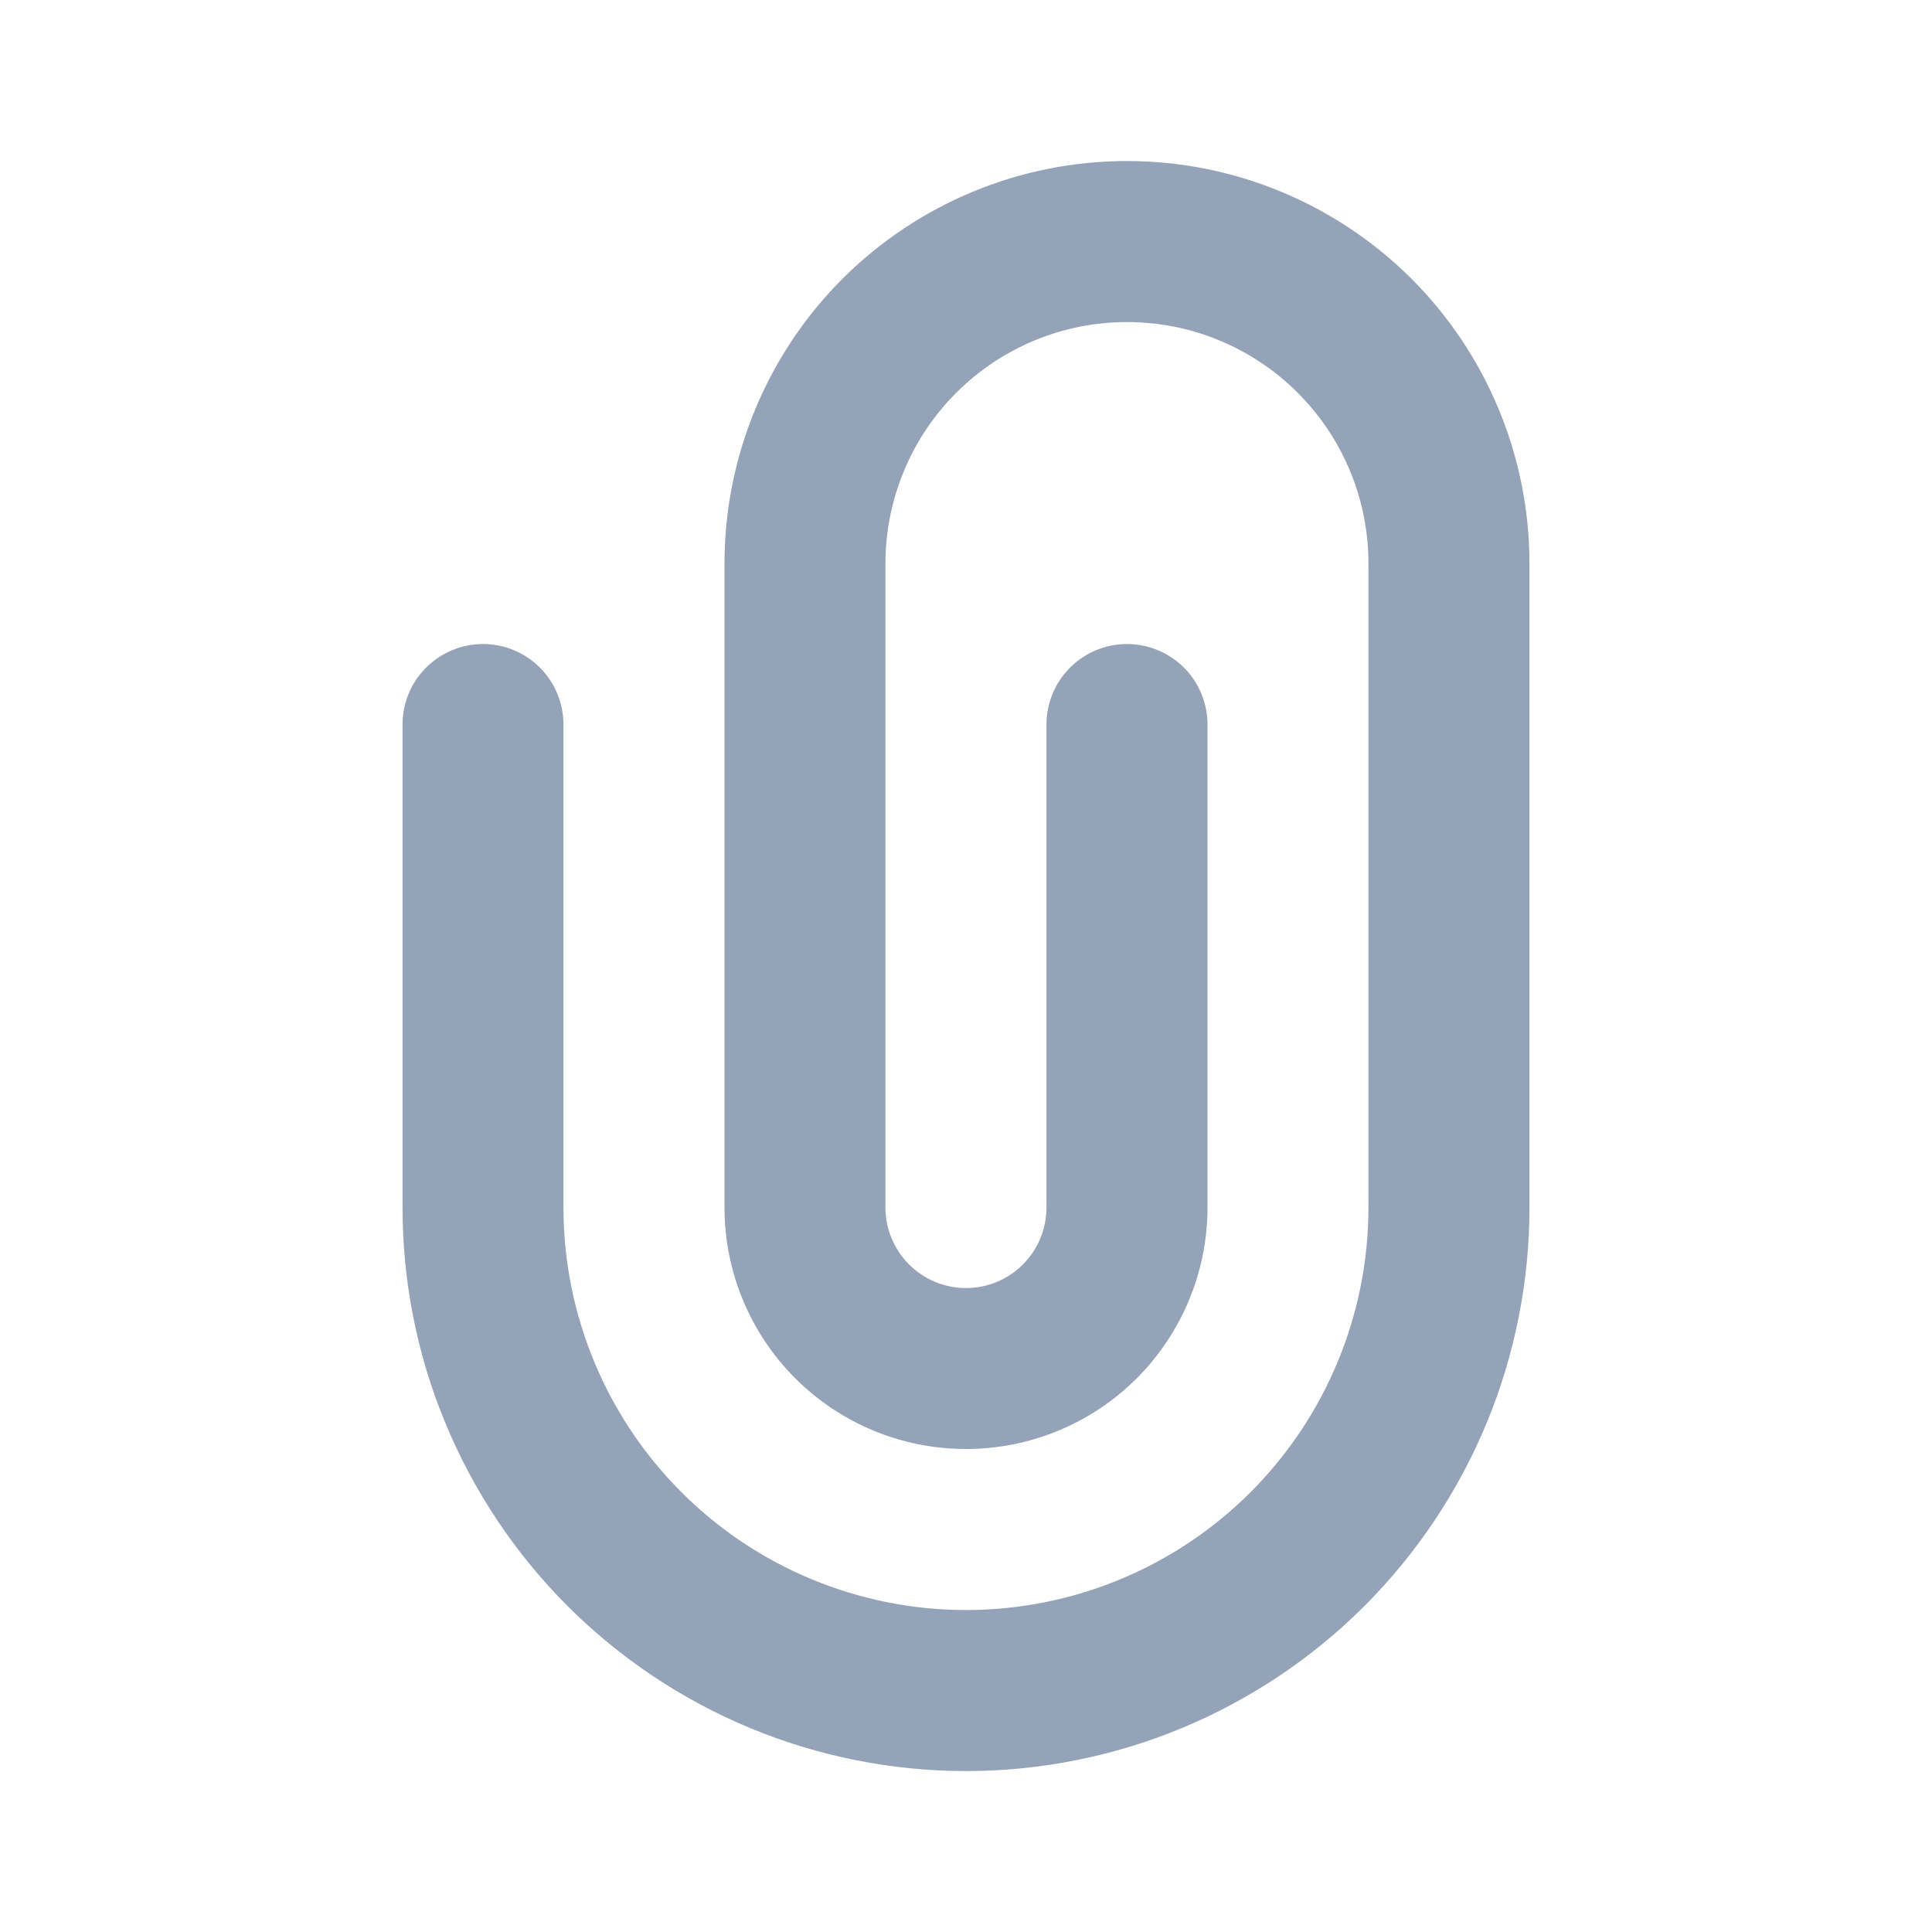
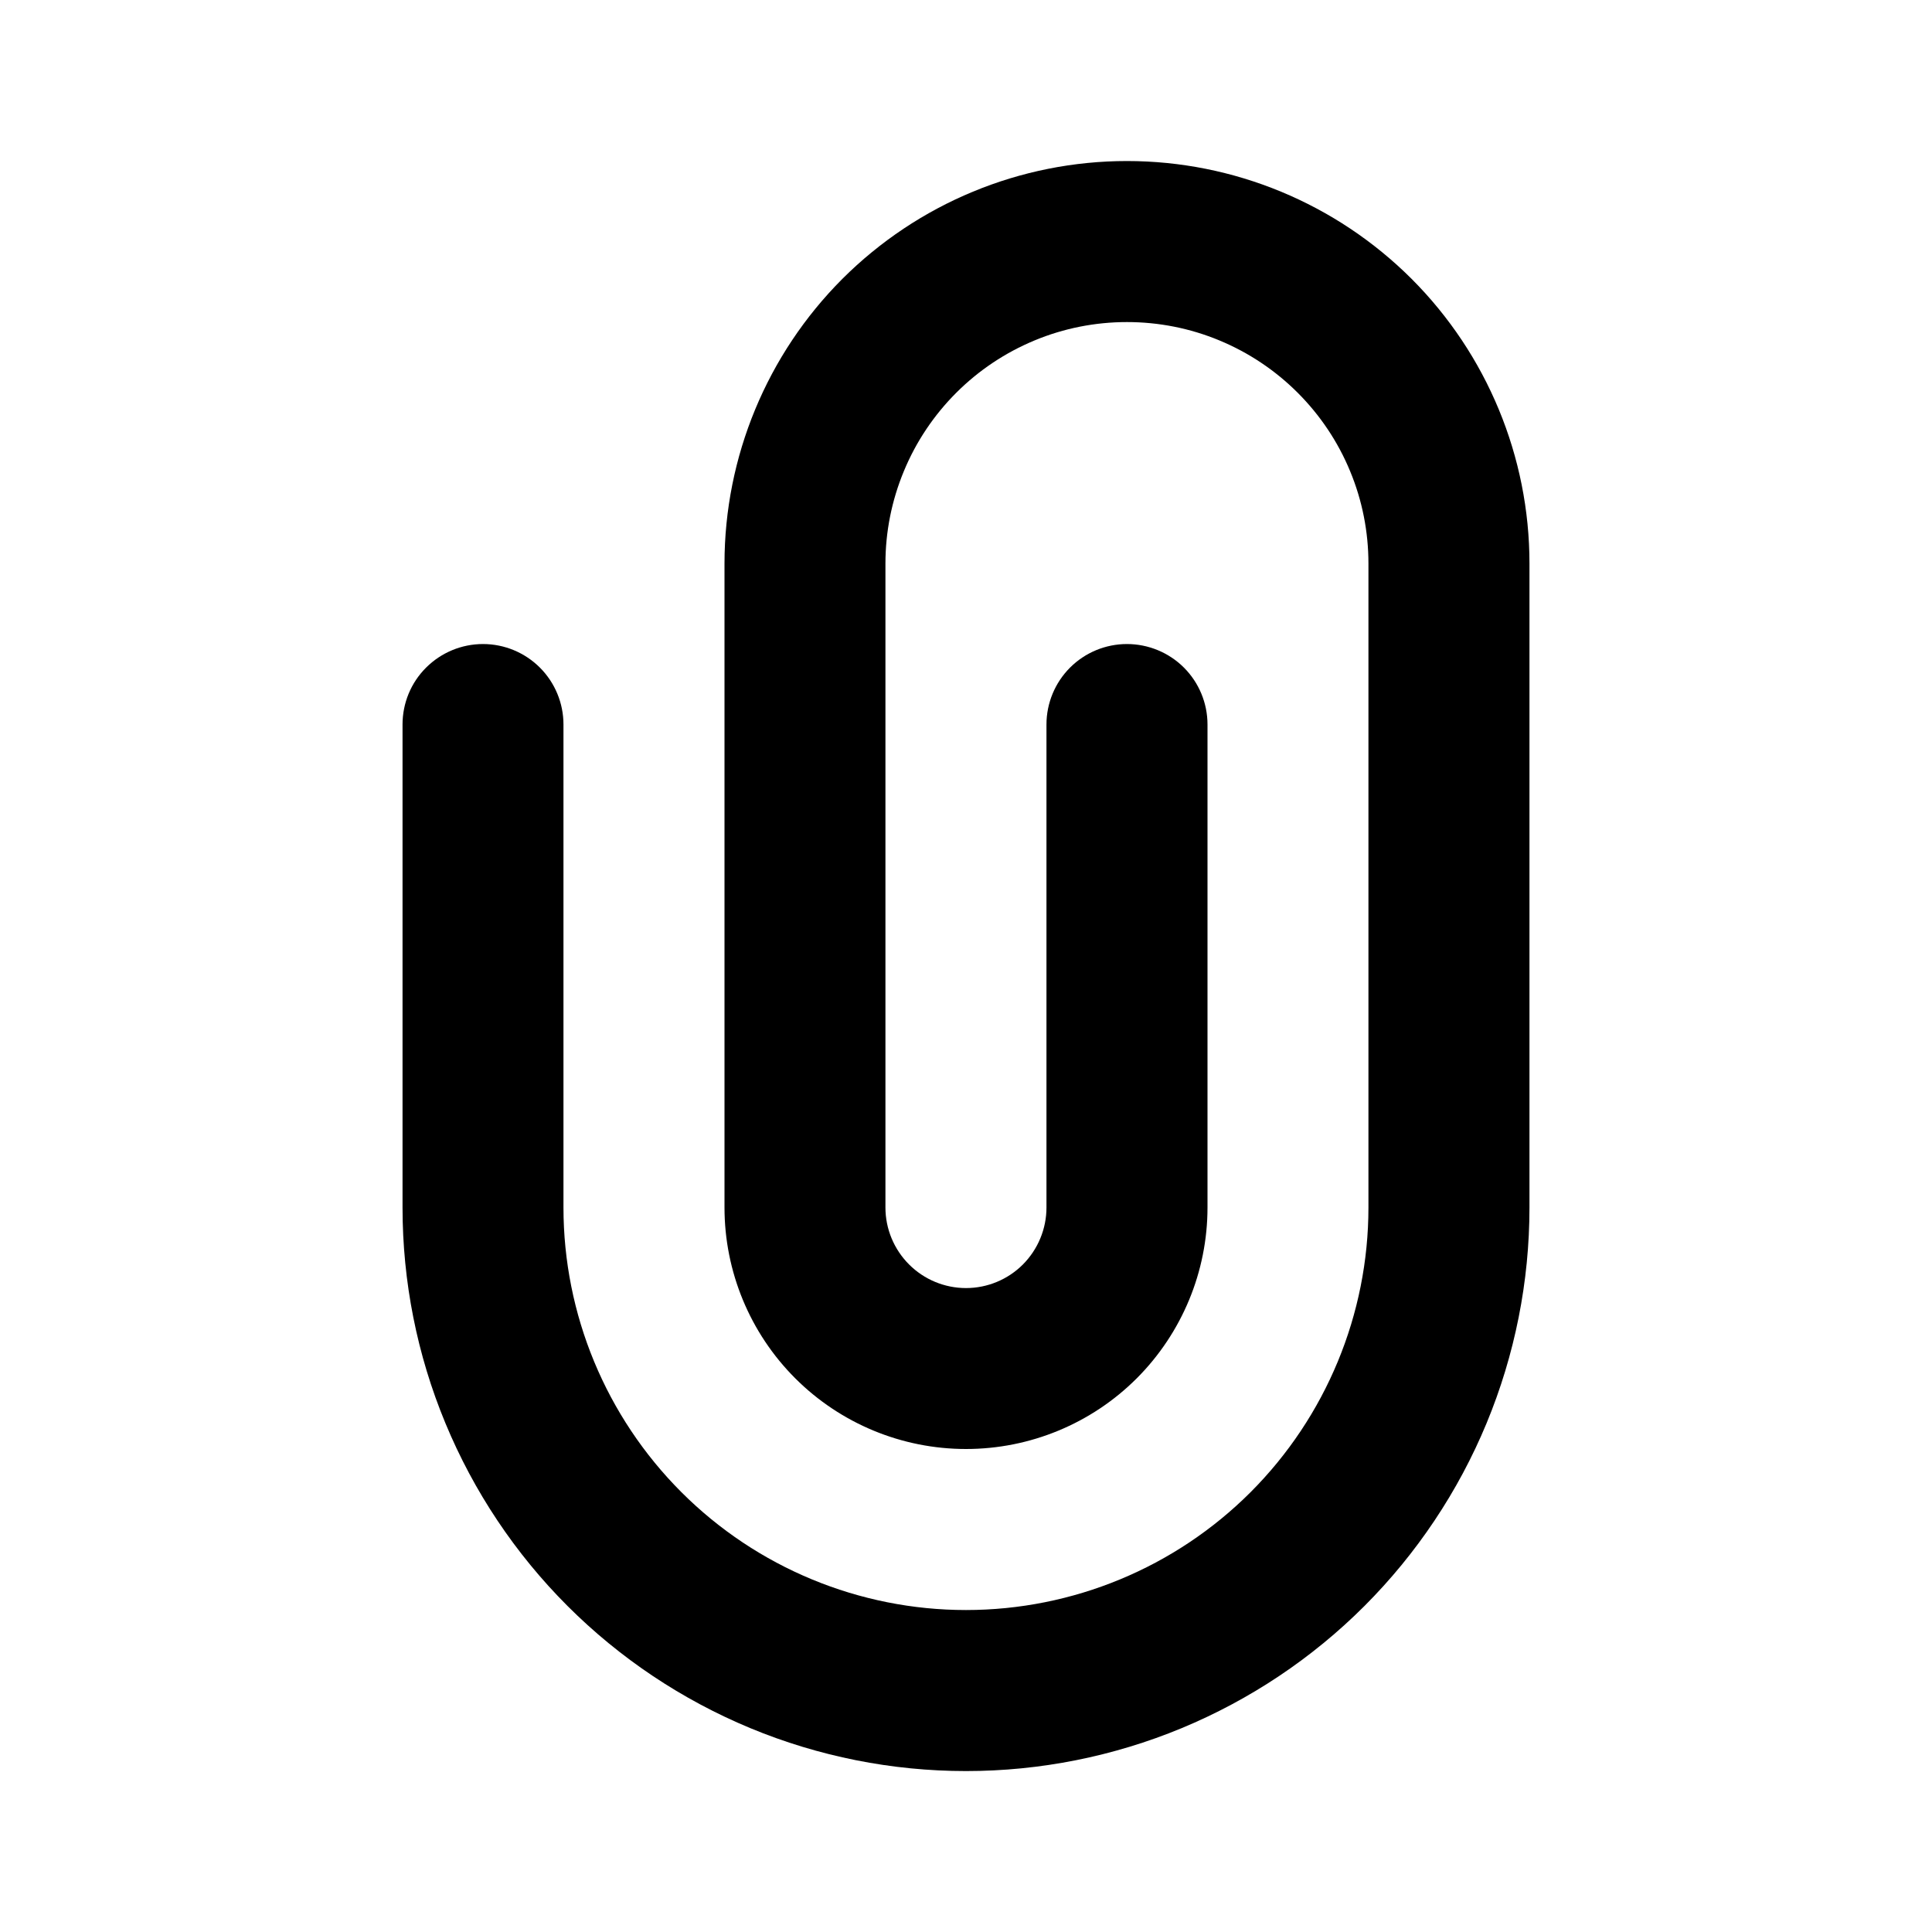
- <svg xmlns="http://www.w3.org/2000/svg" width="20" height="20" viewBox="0 0 20 20" fill="none">
-   <path fill-rule="evenodd" clip-rule="evenodd" d="M7.5 5.834C7.5 4.729 7.939 3.669 8.72 2.887C9.502 2.106 10.561 1.667 11.666 1.667C12.772 1.667 13.831 2.106 14.613 2.887C15.394 3.669 15.833 4.729 15.833 5.834V12.5C15.833 13.266 15.682 14.025 15.389 14.733C15.096 15.44 14.666 16.083 14.125 16.625C13.583 17.167 12.94 17.596 12.232 17.89C11.524 18.183 10.766 18.334 10 18.334C9.234 18.334 8.475 18.183 7.768 17.89C7.06 17.596 6.417 17.167 5.875 16.625C5.333 16.083 4.904 15.44 4.611 14.733C4.317 14.025 4.167 13.266 4.167 12.5V7.5C4.167 7.279 4.254 7.067 4.411 6.911C4.567 6.755 4.779 6.667 5 6.667C5.221 6.667 5.433 6.755 5.589 6.911C5.745 7.067 5.833 7.279 5.833 7.5V12.5C5.833 13.605 6.272 14.665 7.054 15.447C7.835 16.228 8.895 16.667 10 16.667C11.105 16.667 12.165 16.228 12.946 15.447C13.727 14.665 14.166 13.605 14.166 12.5V5.834C14.166 5.505 14.102 5.18 13.976 4.877C13.851 4.574 13.666 4.298 13.434 4.066C13.202 3.834 12.927 3.65 12.623 3.524C12.32 3.398 11.995 3.334 11.666 3.334C11.338 3.334 11.013 3.398 10.71 3.524C10.406 3.65 10.131 3.834 9.899 4.066C9.667 4.298 9.482 4.574 9.357 4.877C9.231 5.18 9.166 5.505 9.166 5.834V12.5C9.166 12.721 9.254 12.933 9.411 13.09C9.567 13.246 9.779 13.334 10 13.334C10.221 13.334 10.433 13.246 10.589 13.09C10.745 12.933 10.833 12.721 10.833 12.5V7.5C10.833 7.279 10.921 7.067 11.077 6.911C11.233 6.755 11.445 6.667 11.666 6.667C11.887 6.667 12.1 6.755 12.256 6.911C12.412 7.067 12.5 7.279 12.5 7.5V12.5C12.5 13.163 12.236 13.799 11.768 14.268C11.299 14.737 10.663 15 10 15C9.337 15 8.701 14.737 8.232 14.268C7.763 13.799 7.5 13.163 7.5 12.5V5.834Z" fill="#94A3B8" />
+ <svg xmlns="http://www.w3.org/2000/svg" width="20" height="20" viewBox="0 0 20 20">
+   <path fill-rule="evenodd" clip-rule="evenodd" d="M7.5 5.834C7.5 4.729 7.939 3.669 8.72 2.887C9.502 2.106 10.561 1.667 11.666 1.667C12.772 1.667 13.831 2.106 14.613 2.887C15.394 3.669 15.833 4.729 15.833 5.834V12.5C15.833 13.266 15.682 14.025 15.389 14.733C15.096 15.44 14.666 16.083 14.125 16.625C13.583 17.167 12.94 17.596 12.232 17.89C11.524 18.183 10.766 18.334 10 18.334C9.234 18.334 8.475 18.183 7.768 17.89C7.06 17.596 6.417 17.167 5.875 16.625C5.333 16.083 4.904 15.44 4.611 14.733C4.317 14.025 4.167 13.266 4.167 12.5V7.5C4.167 7.279 4.254 7.067 4.411 6.911C4.567 6.755 4.779 6.667 5 6.667C5.221 6.667 5.433 6.755 5.589 6.911C5.745 7.067 5.833 7.279 5.833 7.5V12.5C5.833 13.605 6.272 14.665 7.054 15.447C7.835 16.228 8.895 16.667 10 16.667C11.105 16.667 12.165 16.228 12.946 15.447C13.727 14.665 14.166 13.605 14.166 12.5V5.834C14.166 5.505 14.102 5.18 13.976 4.877C13.851 4.574 13.666 4.298 13.434 4.066C13.202 3.834 12.927 3.65 12.623 3.524C12.32 3.398 11.995 3.334 11.666 3.334C11.338 3.334 11.013 3.398 10.71 3.524C10.406 3.65 10.131 3.834 9.899 4.066C9.667 4.298 9.482 4.574 9.357 4.877C9.231 5.18 9.166 5.505 9.166 5.834V12.5C9.166 12.721 9.254 12.933 9.411 13.09C9.567 13.246 9.779 13.334 10 13.334C10.221 13.334 10.433 13.246 10.589 13.09C10.745 12.933 10.833 12.721 10.833 12.5V7.5C10.833 7.279 10.921 7.067 11.077 6.911C11.233 6.755 11.445 6.667 11.666 6.667C11.887 6.667 12.1 6.755 12.256 6.911C12.412 7.067 12.5 7.279 12.5 7.5V12.5C12.5 13.163 12.236 13.799 11.768 14.268C11.299 14.737 10.663 15 10 15C9.337 15 8.701 14.737 8.232 14.268C7.763 13.799 7.5 13.163 7.5 12.5V5.834Z" />
</svg>
